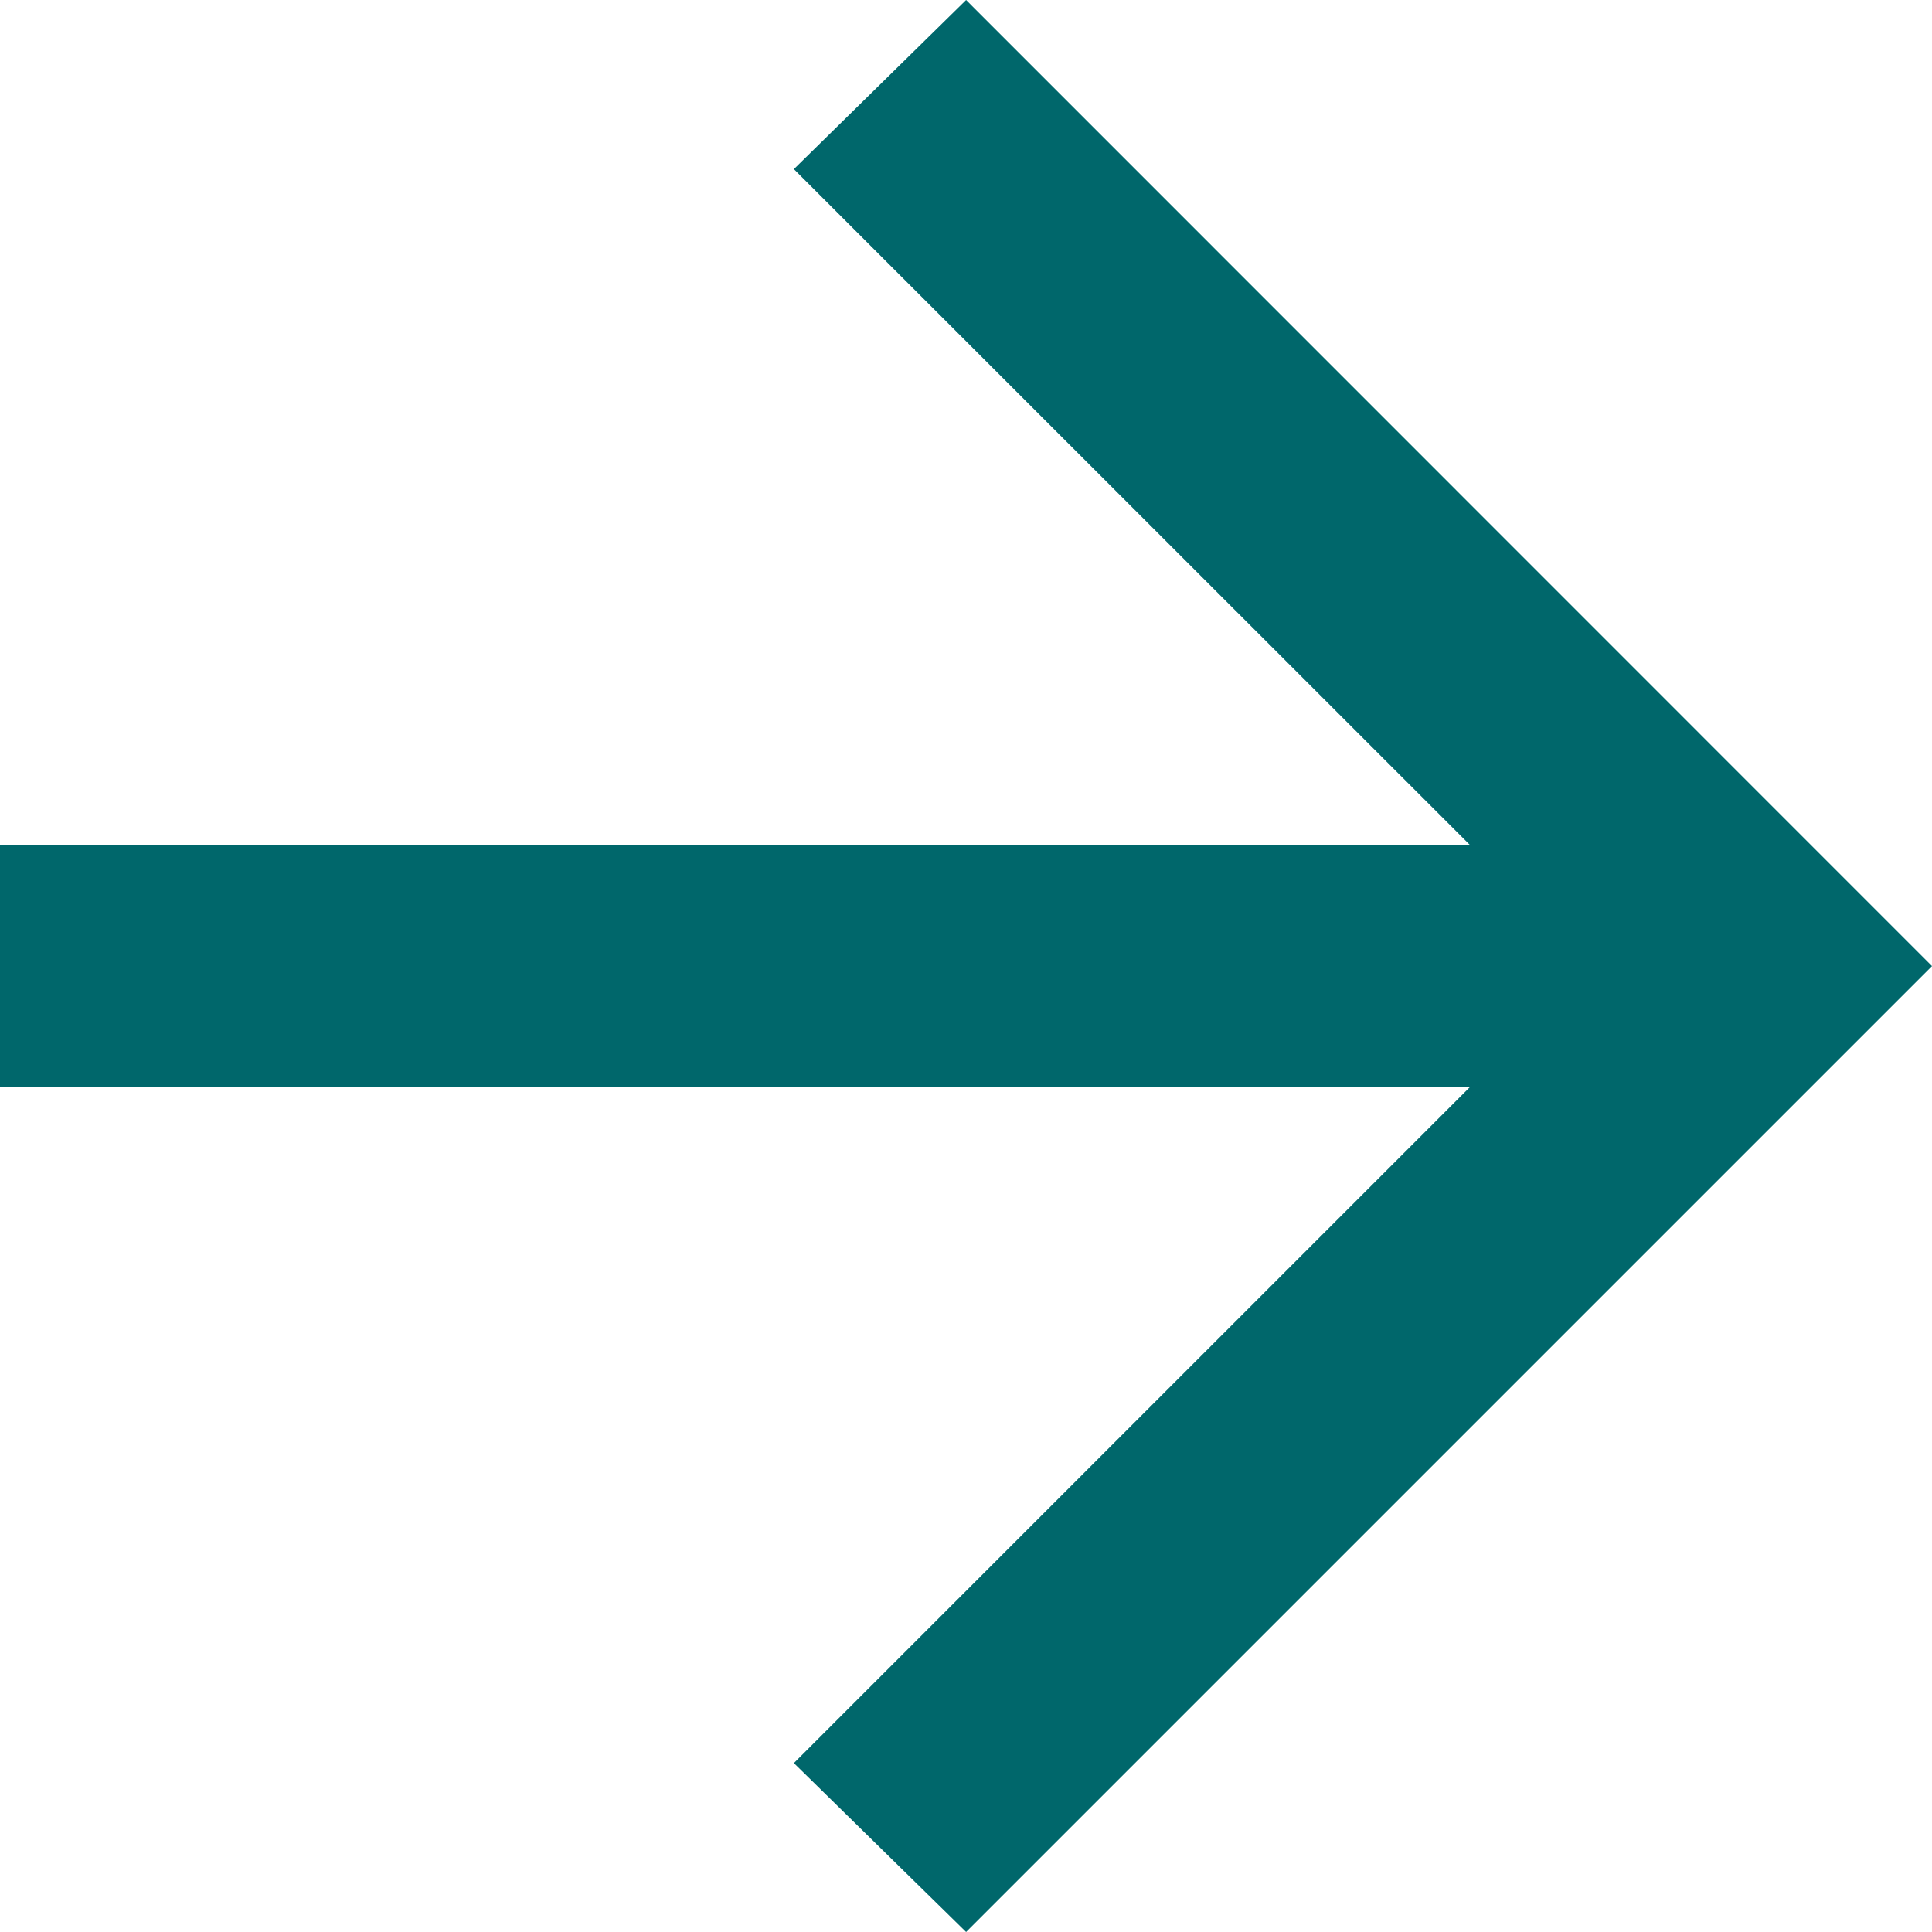
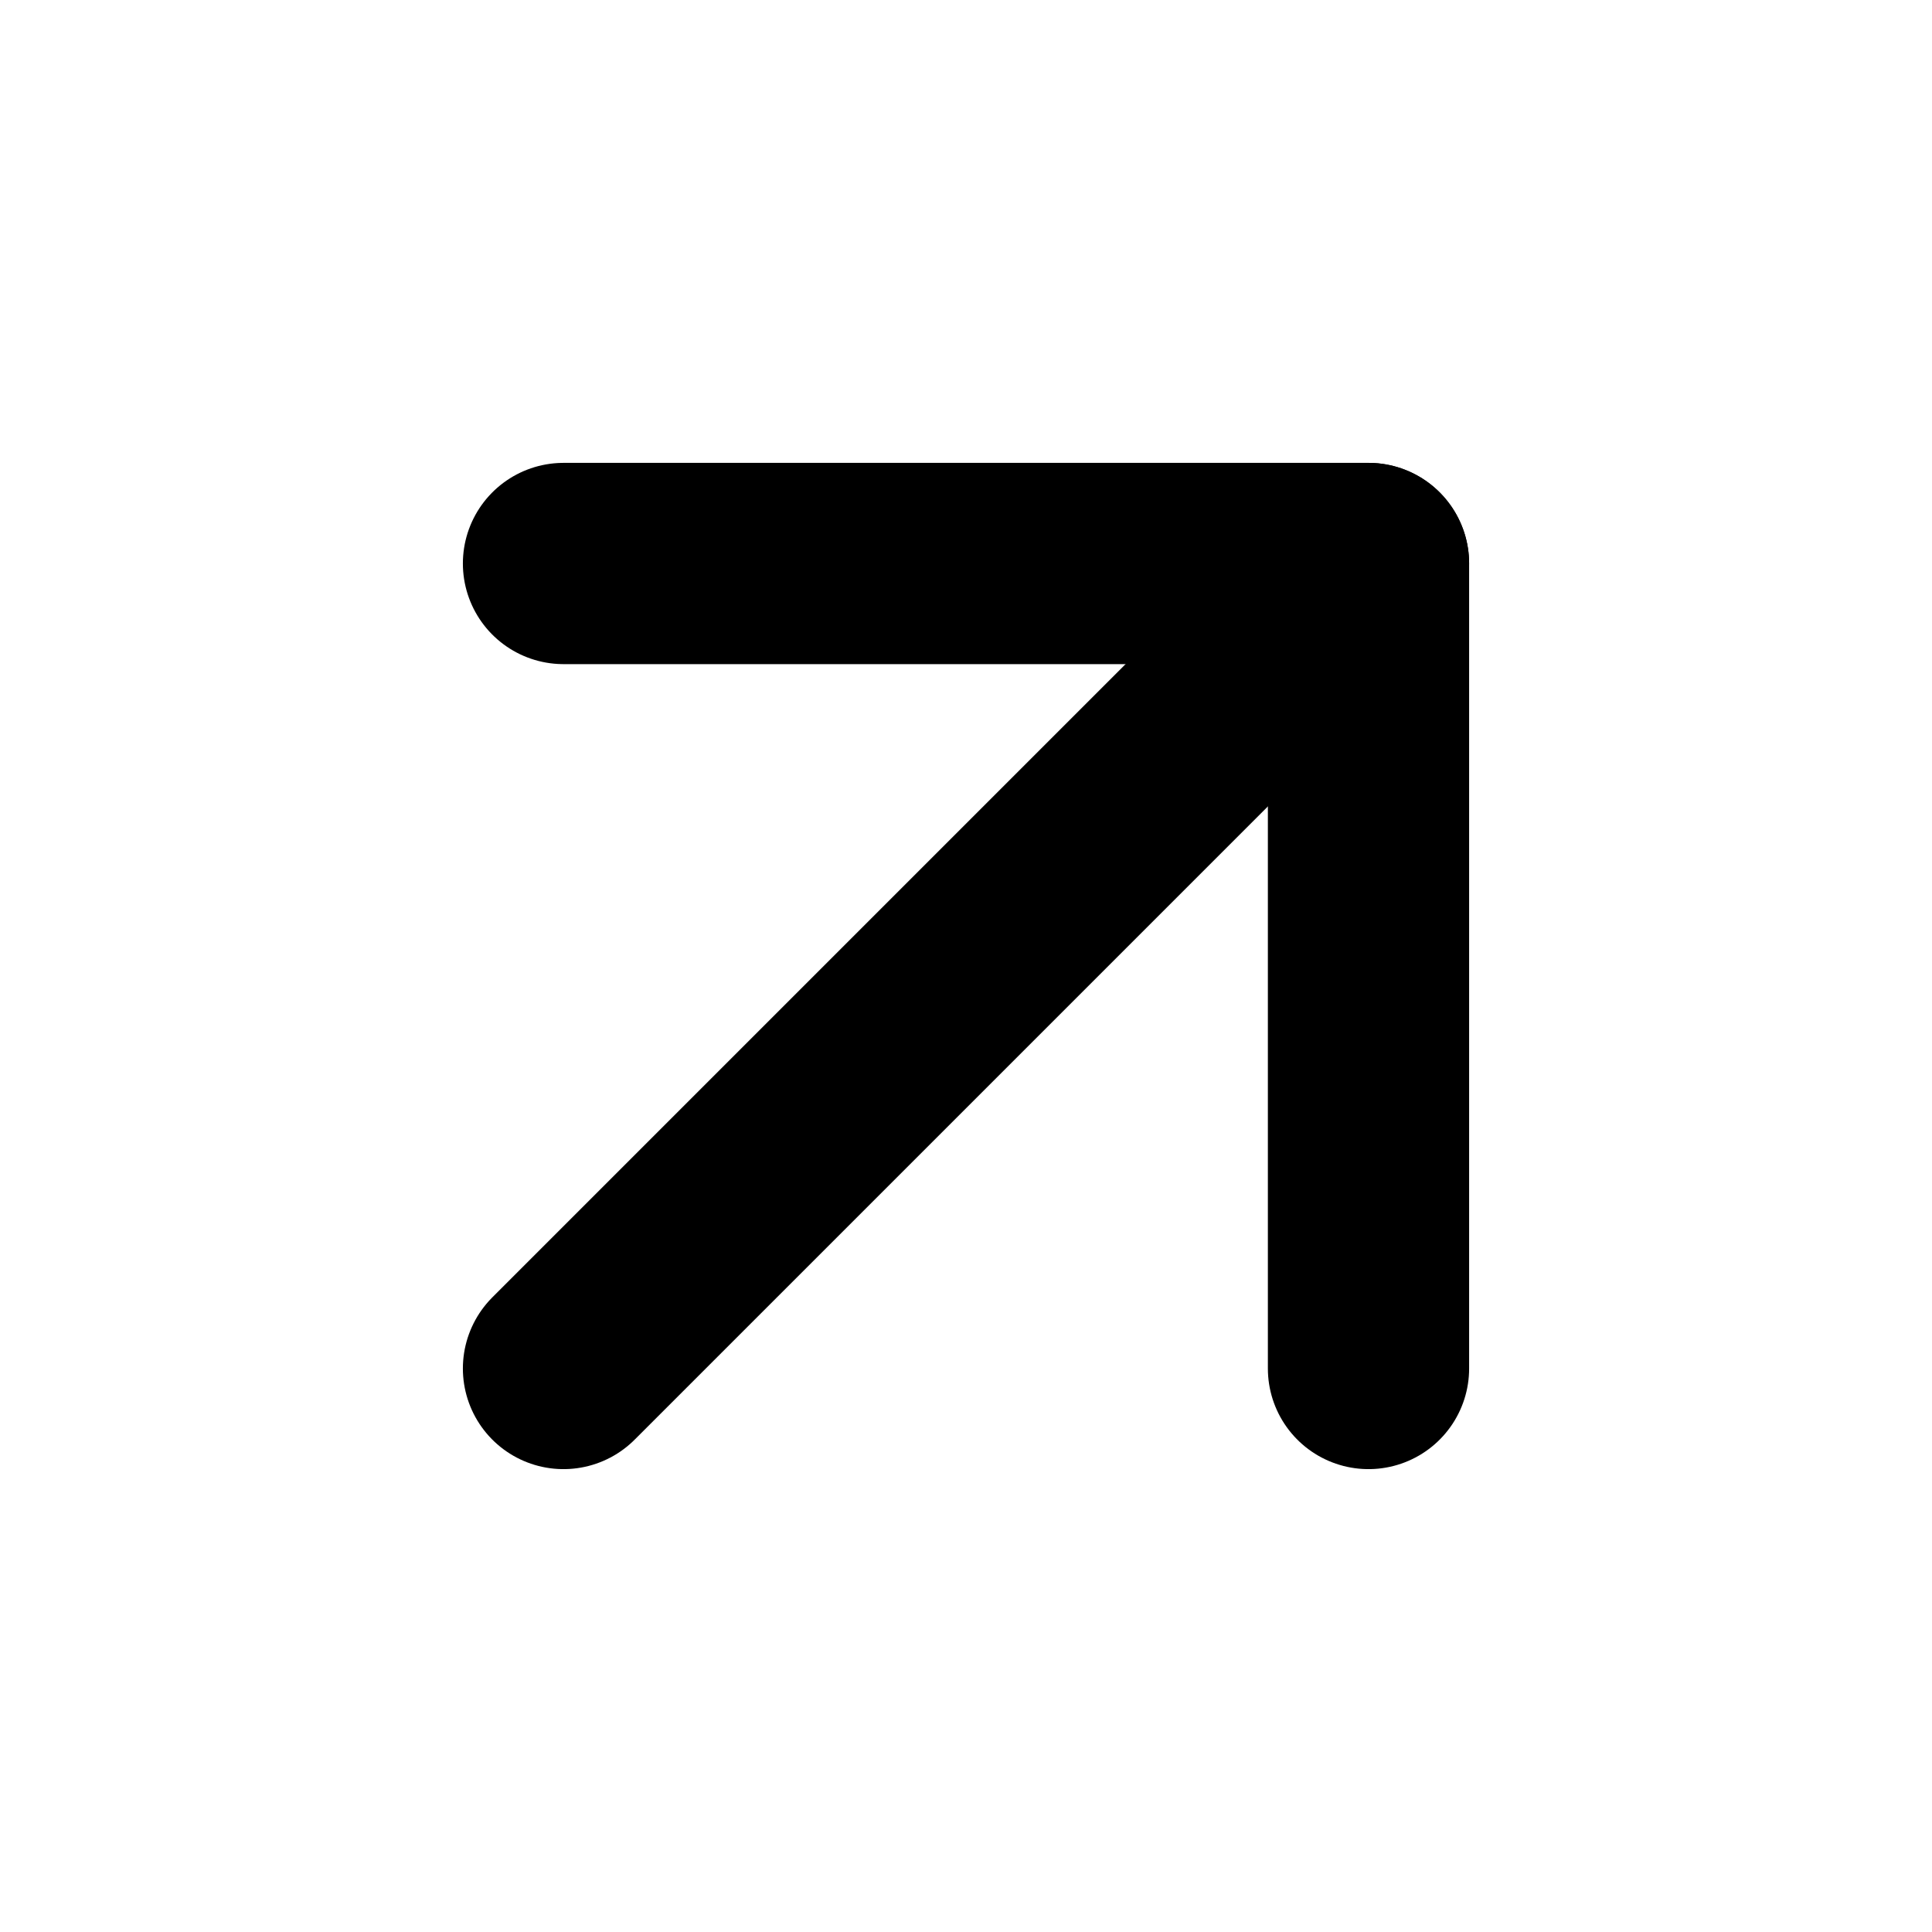
- <svg xmlns="http://www.w3.org/2000/svg" preserveAspectRatio="none" overflow="visible" style="display: block;" width="9.333" height="9.333" viewBox="0 0 9.333 9.333" fill="none">
-   <g id="Container">
-     <path id="Icon" d="M7.102 5.25H0V4.083H7.102L3.835 0.817L4.667 0L9.333 4.667L4.667 9.333L3.835 8.517L7.102 5.25V5.25" fill="#00676B" />
-   </g>
+ <svg xmlns="http://www.w3.org/2000/svg" viewBox="0 0 24 24" width="24" height="24" fill="none" stroke="currentColor" stroke-width="2.5" stroke-linecap="round" stroke-linejoin="round">
+   <line x1="7" y1="17" x2="17" y2="7" />
+   <polyline points="7 7 17 7 17 17" />
</svg>
